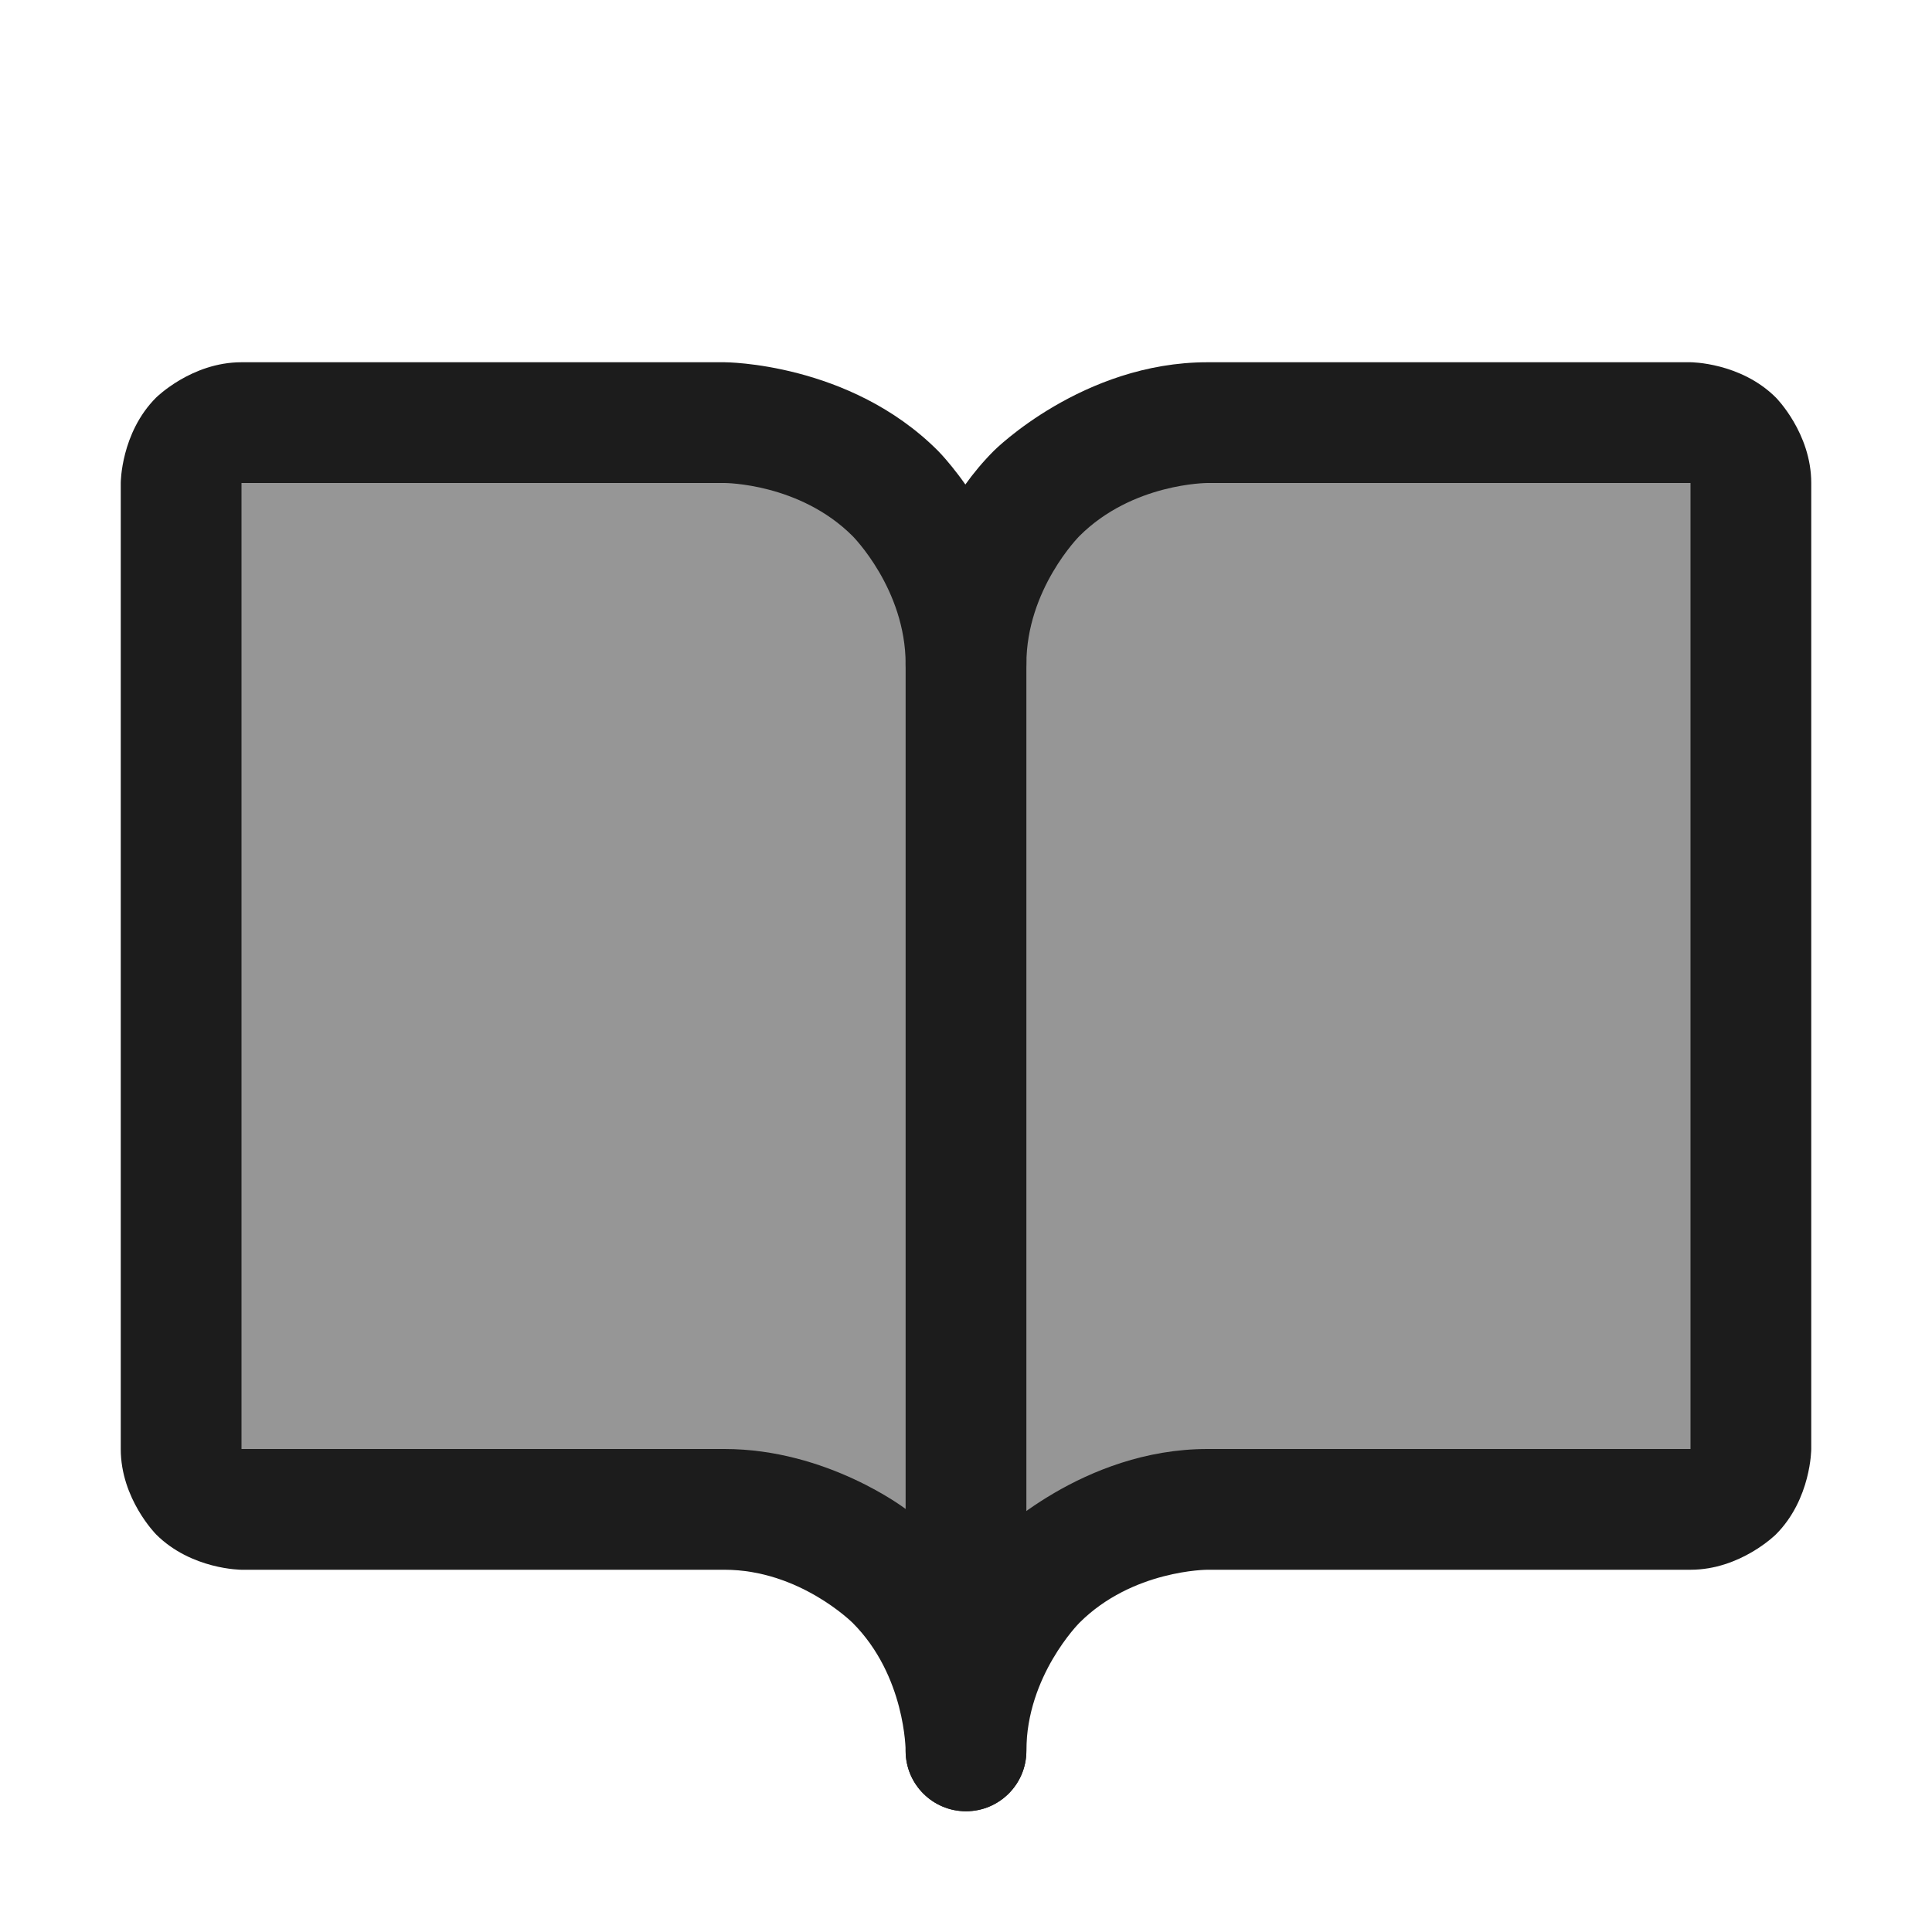
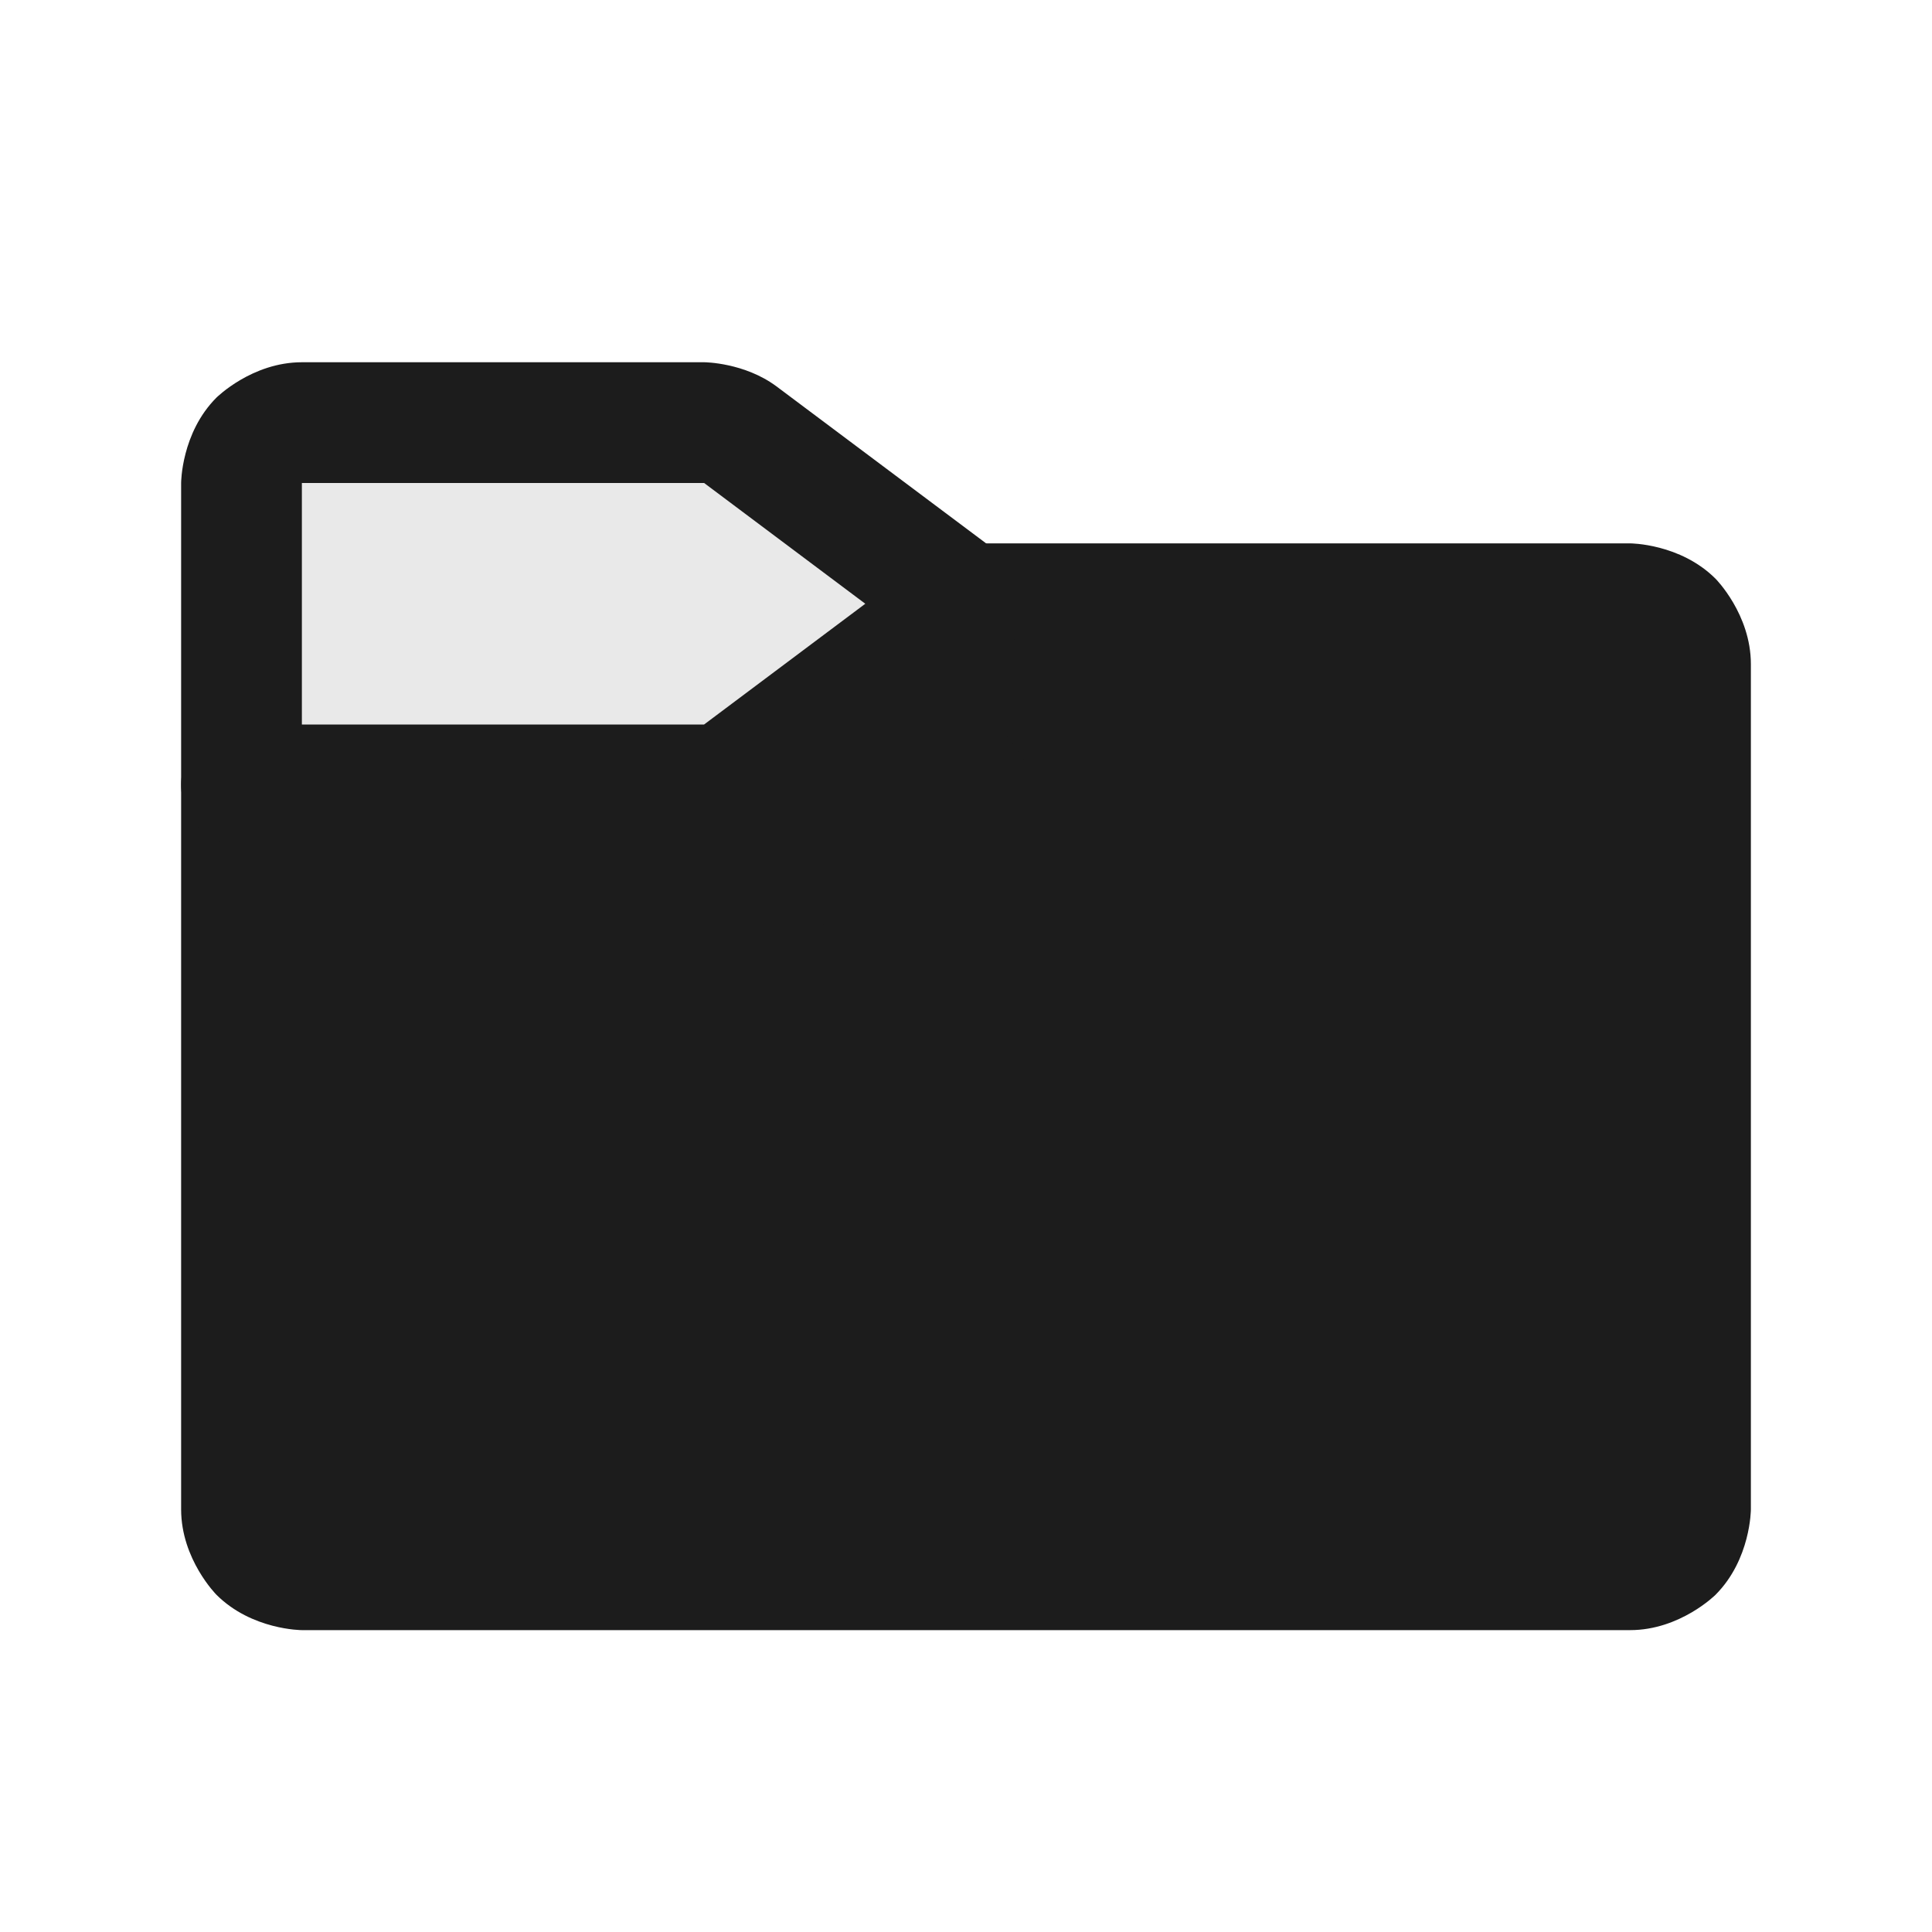
<svg xmlns="http://www.w3.org/2000/svg" width="24" height="24" viewBox="0 0 24 24" fill="none">
-   <path d="M21 5.25H15C14.204 5.25 13.441 5.566 12.879 6.129C12.316 6.691 12 7.454 12 8.25C12 7.454 11.684 6.691 11.121 6.129C10.559 5.566 9.796 5.25 9 5.25H3C2.801 5.25 2.61 5.329 2.47 5.47C2.329 5.61 2.25 5.801 2.25 6V18C2.25 18.199 2.329 18.39 2.47 18.53C2.61 18.671 2.801 18.75 3 18.75H9C9.796 18.75 10.559 19.066 11.121 19.629C11.684 20.191 12 20.954 12 21.75C12 20.954 12.316 20.191 12.879 19.629C13.441 19.066 14.204 18.75 15 18.75H21C21.199 18.75 21.39 18.671 21.53 18.53C21.671 18.39 21.75 18.199 21.75 18V6C21.75 5.801 21.671 5.61 21.53 5.47C21.39 5.329 21.199 5.25 21 5.25Z" fill="#969696" />
-   <path d="M12.348 19.098C11.25 20.197 11.25 21.75 11.25 21.75C11.25 22.164 11.586 22.5 12 22.5C12.414 22.5 12.75 22.164 12.75 21.75C12.75 20.818 13.409 20.159 13.409 20.159C14.068 19.5 15 19.5 15 19.5H21C21.621 19.5 22.061 19.061 22.061 19.061C22.5 18.621 22.5 18 22.5 18V6C22.5 5.379 22.061 4.939 22.061 4.939C21.621 4.5 21 4.5 21 4.5H15C13.447 4.5 12.348 5.598 12.348 5.598C11.25 6.697 11.25 8.25 11.25 8.25C11.25 8.664 11.586 9 12 9C12.199 9 12.39 8.921 12.53 8.78C12.671 8.64 12.75 8.449 12.75 8.25C12.75 7.318 13.409 6.659 13.409 6.659C14.068 6 15 6 15 6H21V18H15C13.447 18 12.348 19.098 12.348 19.098Z" fill="#1C1C1C" />
-   <path d="M9 4.5C9 4.5 10.553 4.5 11.651 5.599C11.652 5.599 12.75 6.697 12.75 8.25V21.75C12.75 22.164 12.414 22.5 12 22.5C11.586 22.5 11.25 22.164 11.25 21.75C11.25 21.75 11.25 20.818 10.591 20.159C10.59 20.159 9.932 19.5 9 19.5H3C3 19.5 2.379 19.5 1.939 19.061C1.939 19.06 1.5 18.621 1.5 18V6C1.5 6 1.5 5.379 1.939 4.939C1.94 4.939 2.379 4.5 3 4.5H9ZM3 18H9C10.279 18 11.25 18.745 11.25 18.745V8.25C11.25 7.318 10.591 6.659 10.591 6.659C9.932 6 9 6 9 6H3V18Z" fill="#1C1C1C" />
+   <path d="M8.747 9.75H3V6C3 5.801 3.079 5.61 3.22 5.47C3.36 5.329 3.551 5.25 3.75 5.25H8.747C8.909 5.251 9.067 5.303 9.197 5.4L12 7.5L9.197 9.6C9.067 9.697 8.909 9.749 8.747 9.75V9.75Z" fill="#E9E9E9" />
+   <path d="M3.75 18.75V9.75C3.75 9.336 3.414 9 3 9C2.586 9 2.25 9.336 2.25 9.75V18.75C2.25 19.371 2.689 19.811 2.689 19.811C3.129 20.25 3.75 20.25 3.75 20.25H20.25C20.871 20.25 21.311 19.811 21.311 19.811C21.75 19.371 21.75 18.75 21.75 18.75V8.25C21.75 7.629 21.311 7.189 21.311 7.189C20.871 6.75 20.25 6.75 20.25 6.75H12C11.586 6.75 11.25 7.086 11.25 7.5C11.25 7.914 11.586 8.25 12 8.25H20.25V18.75H3.75Z" fill="#1C1C1C" />
+   <path d="M8.75 4.5C8.755 4.5 9.248 4.504 9.646 4.8L12.449 6.899C12.506 6.942 12.558 6.994 12.601 7.051C12.72 7.21 12.77 7.41 12.742 7.606C12.714 7.803 12.608 7.981 12.449 8.101L9.645 10.202C9.639 10.206 9.243 10.498 8.751 10.5H3C2.586 10.5 2.25 10.164 2.25 9.75V6C2.25 6 2.25 5.379 2.689 4.939C2.69 4.939 3.129 4.5 3.75 4.5H8.75ZM3.75 6V9H8.744C8.744 9 8.747 9 8.749 8.998L10.749 7.5L8.747 6H3.75Z" fill="#1C1C1C" />
+   <rect x="12" y="8" width="9" height="11" fill="#1C1C1C" />
+   <rect x="3" y="10" width="9" height="9" fill="#1C1C1C" />
+   <rect x="9" y="9.902" width="3.316" height="2" rx="0.1" transform="rotate(-35 9 9.90234)" fill="#1C1C1C" />
</svg>
